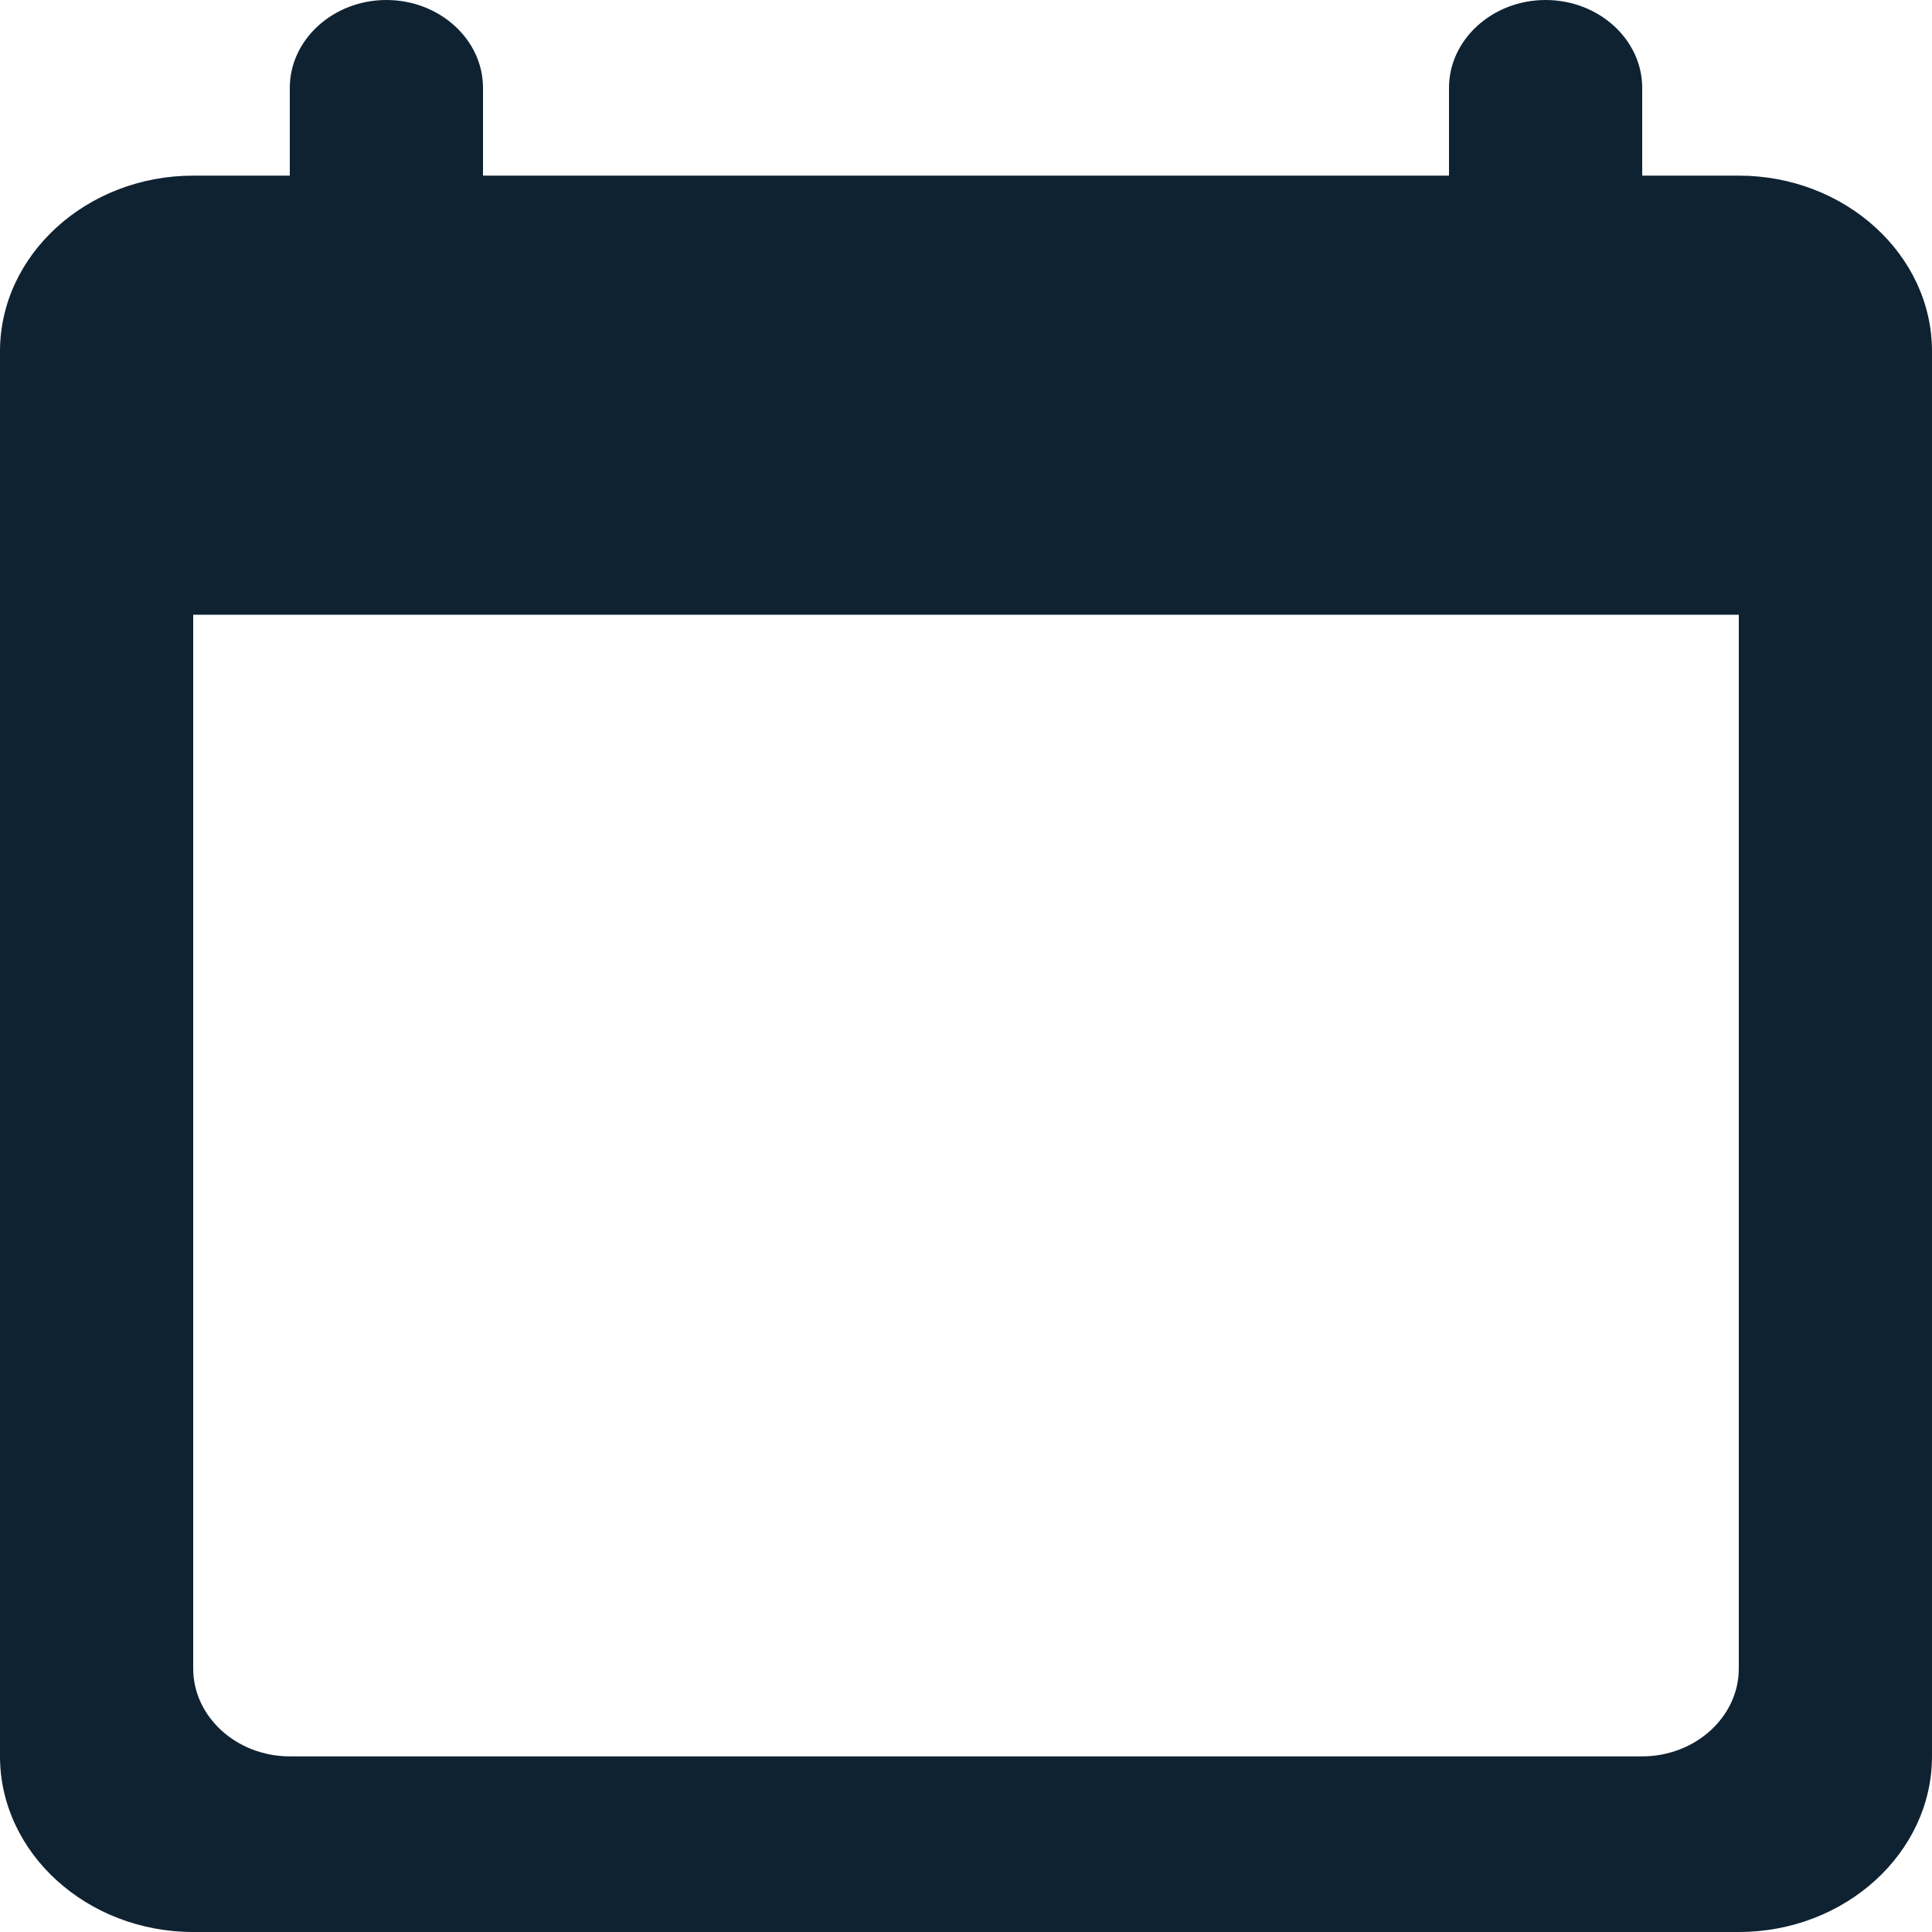
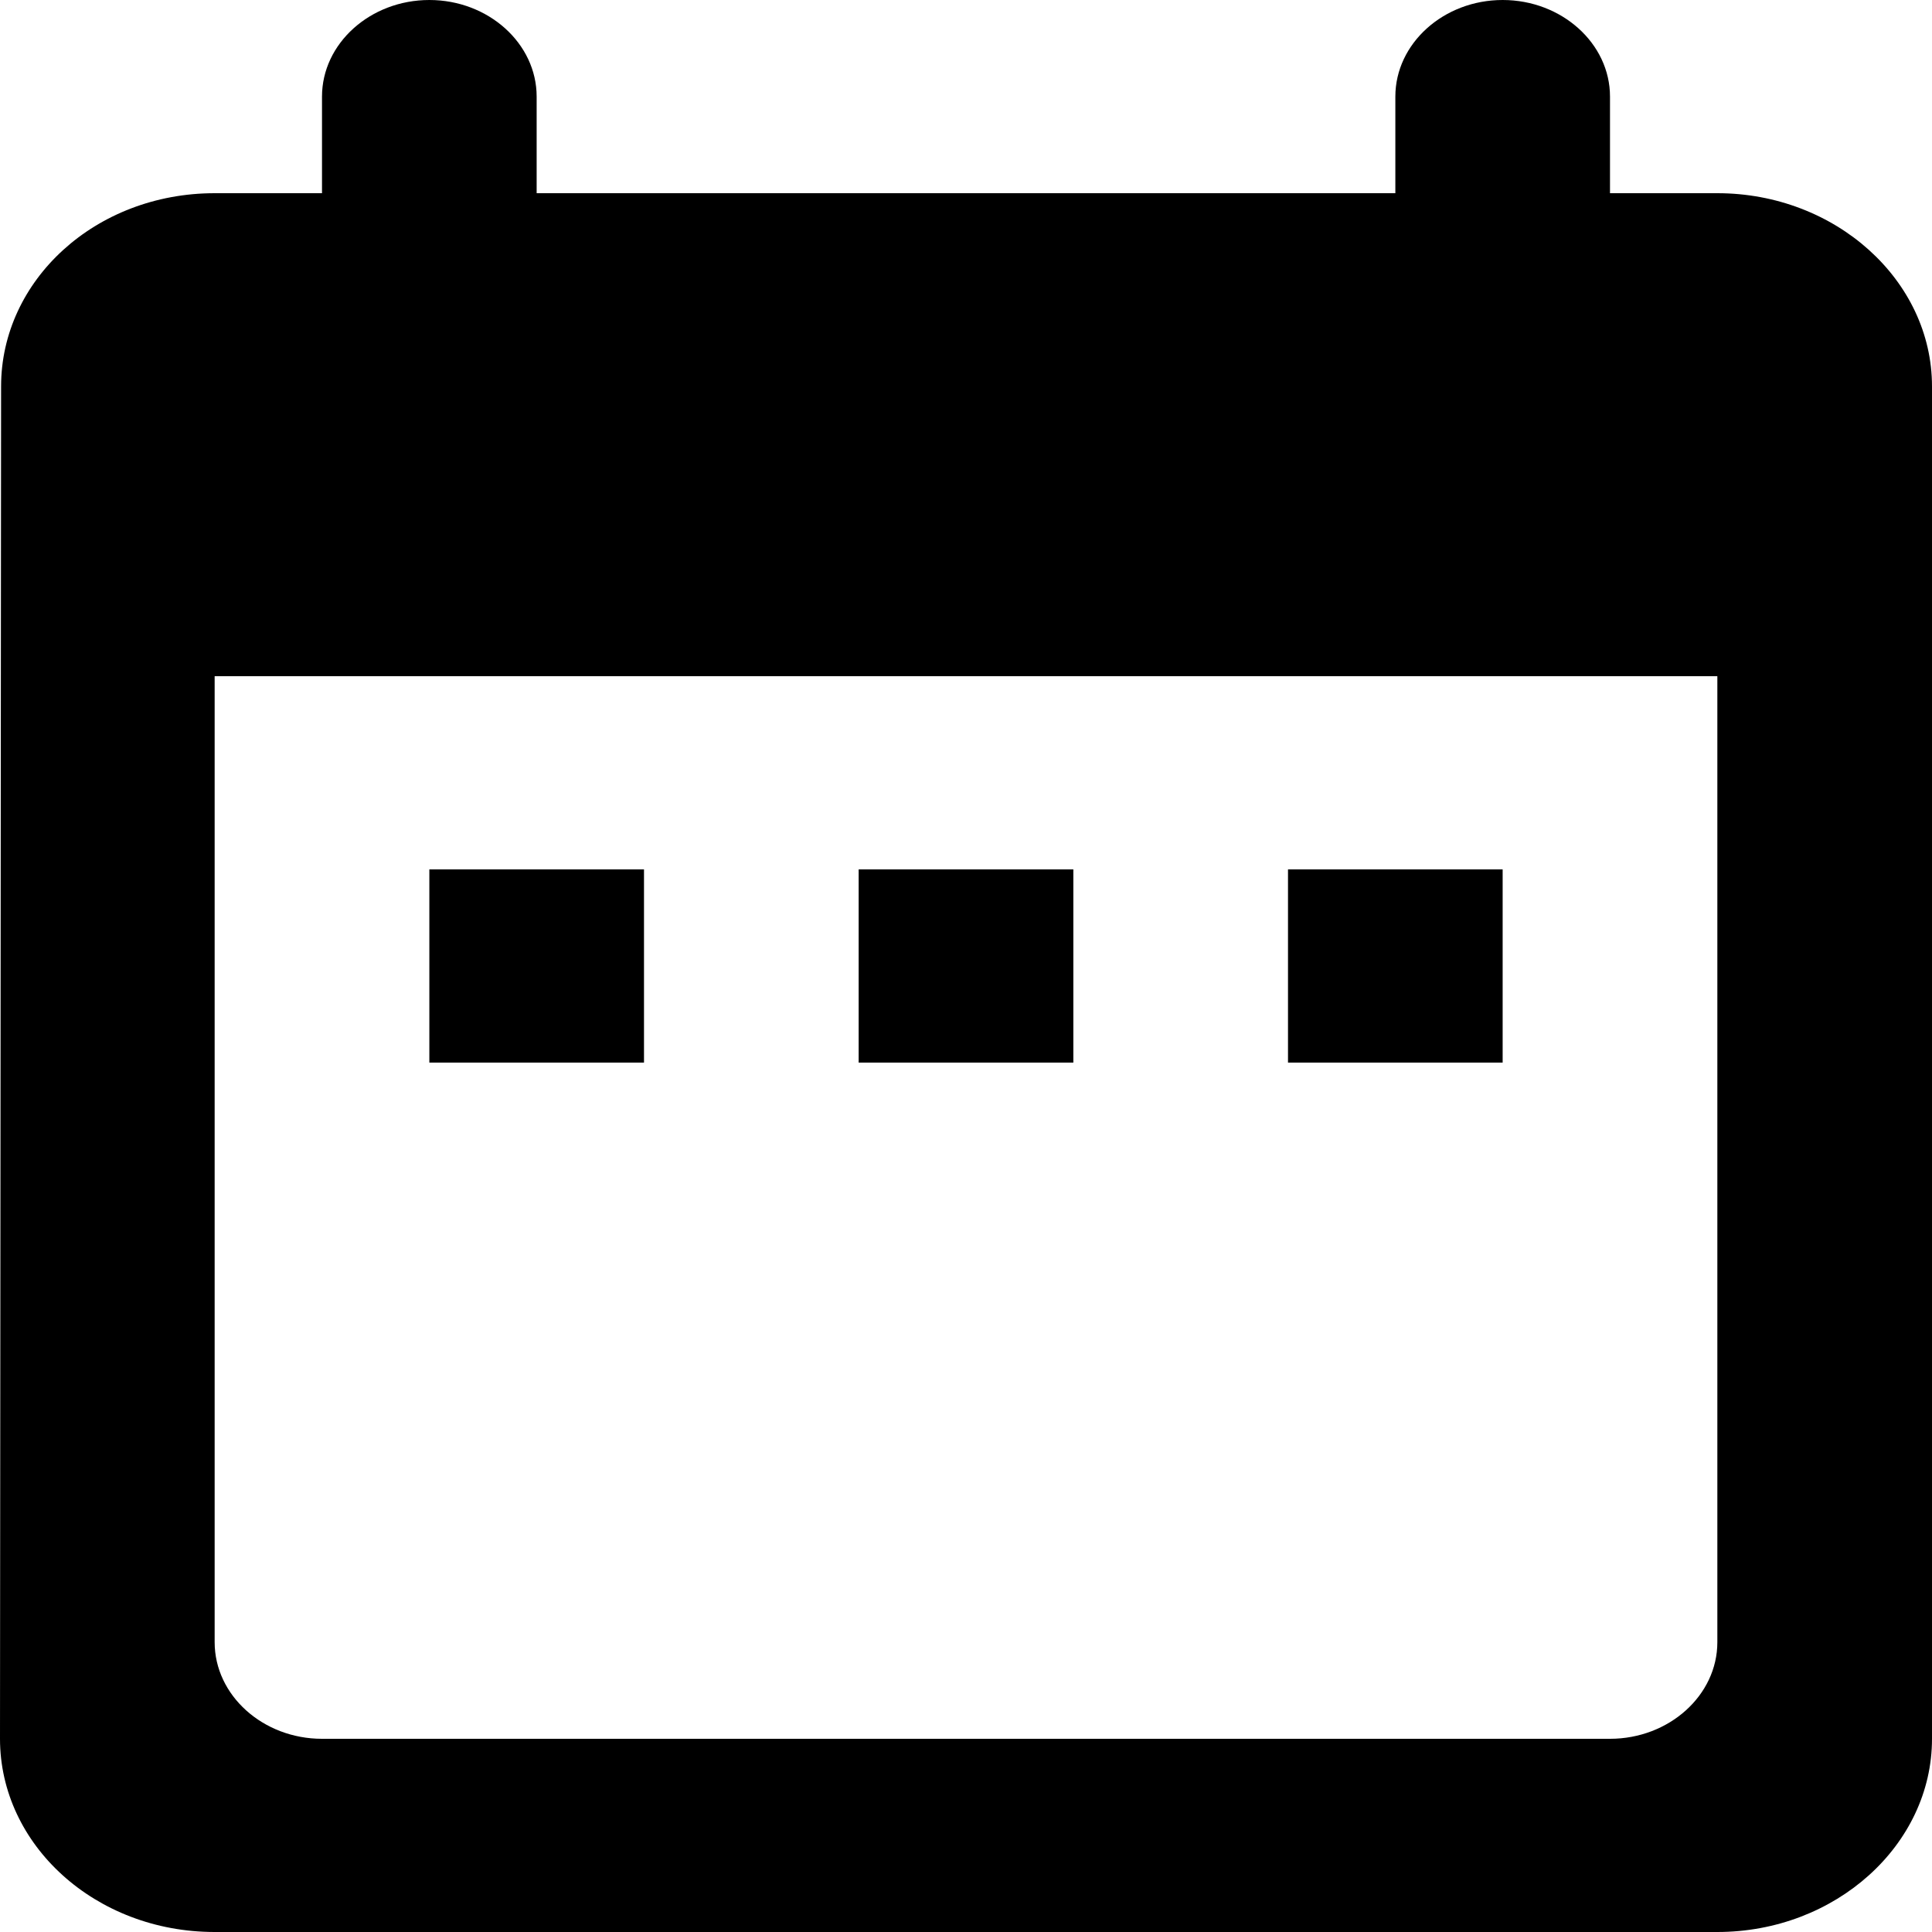
- <svg xmlns="http://www.w3.org/2000/svg" width="98" height="98" viewBox="0 0 98 98" fill="none">
-   <path d="M88.2 8.909H83.3V4.455C83.3 2.005 81.095 0 78.4 0C75.705 0 73.5 2.005 73.5 4.455V8.909H24.5V4.455C24.5 2.005 22.295 0 19.6 0C16.905 0 14.7 2.005 14.7 4.455V8.909H9.8C4.41 8.909 0 12.918 0 17.818V89.091C0 93.991 4.41 98 9.8 98H88.2C93.59 98 98 93.991 98 89.091V17.818C98 12.918 93.59 8.909 88.2 8.909ZM83.3 89.091H14.7C12.005 89.091 9.8 87.086 9.8 84.636V31.182H88.2V84.636C88.2 87.086 85.995 89.091 83.3 89.091Z" fill="#0F2232" />
+ <svg xmlns="http://www.w3.org/2000/svg" width="39" height="39" viewBox="0 0 39 39" fill="none">
+   <path d="M34.667 3.9H32.5V1.95C32.5 0.877 31.525 0 30.333 0C29.142 0 28.167 0.877 28.167 1.95V3.9H10.833V1.95C10.833 0.877 9.858 0 8.667 0C7.475 0 6.5 0.877 6.5 1.95V3.9H4.333C1.928 3.9 0.022 5.655 0.022 7.8L0 35.1C0 37.245 1.928 39 4.333 39H34.667C37.05 39 39 37.245 39 35.1V7.8C39 5.655 37.05 3.9 34.667 3.9ZM34.667 33.15C34.667 34.222 33.692 35.1 32.5 35.1H6.5C5.308 35.1 4.333 34.222 4.333 33.15V13.65H34.667V33.15ZM8.667 17.55H13V21.45H8.667V17.55ZM17.333 17.55H21.667V21.45H17.333V17.55ZM26 17.55H30.333V21.45H26V17.55Z" fill="black" />
</svg>
